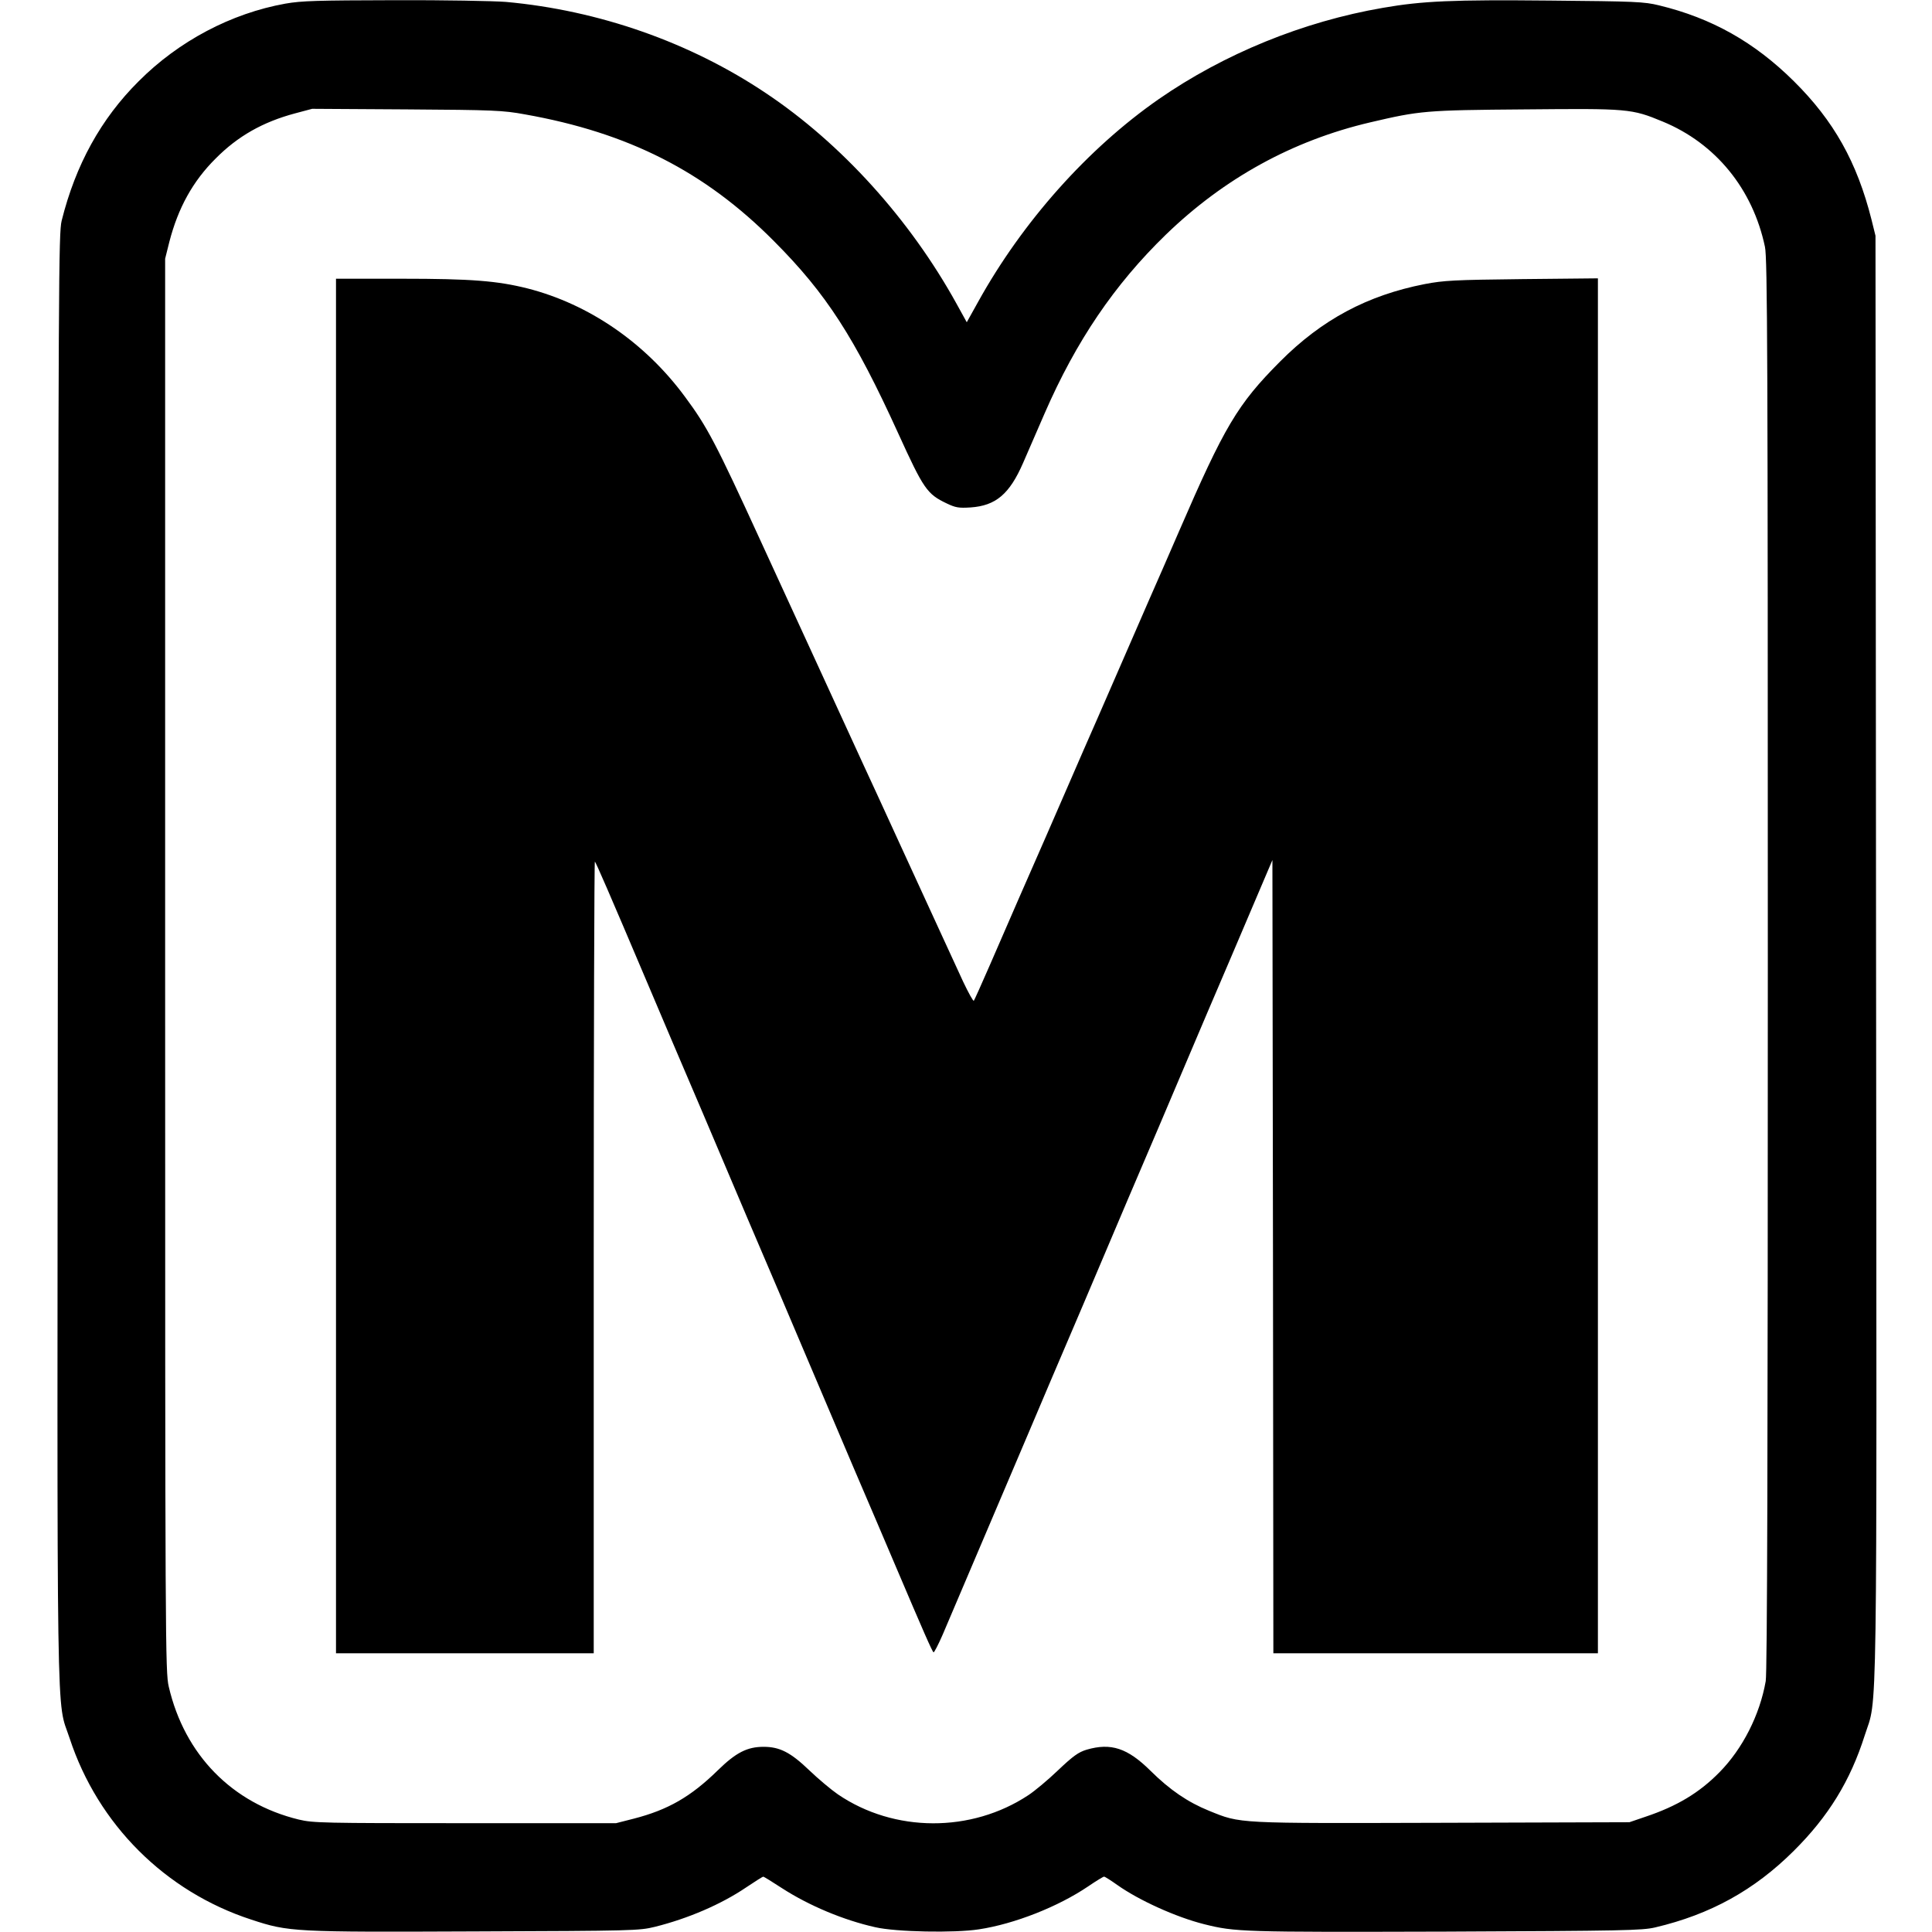
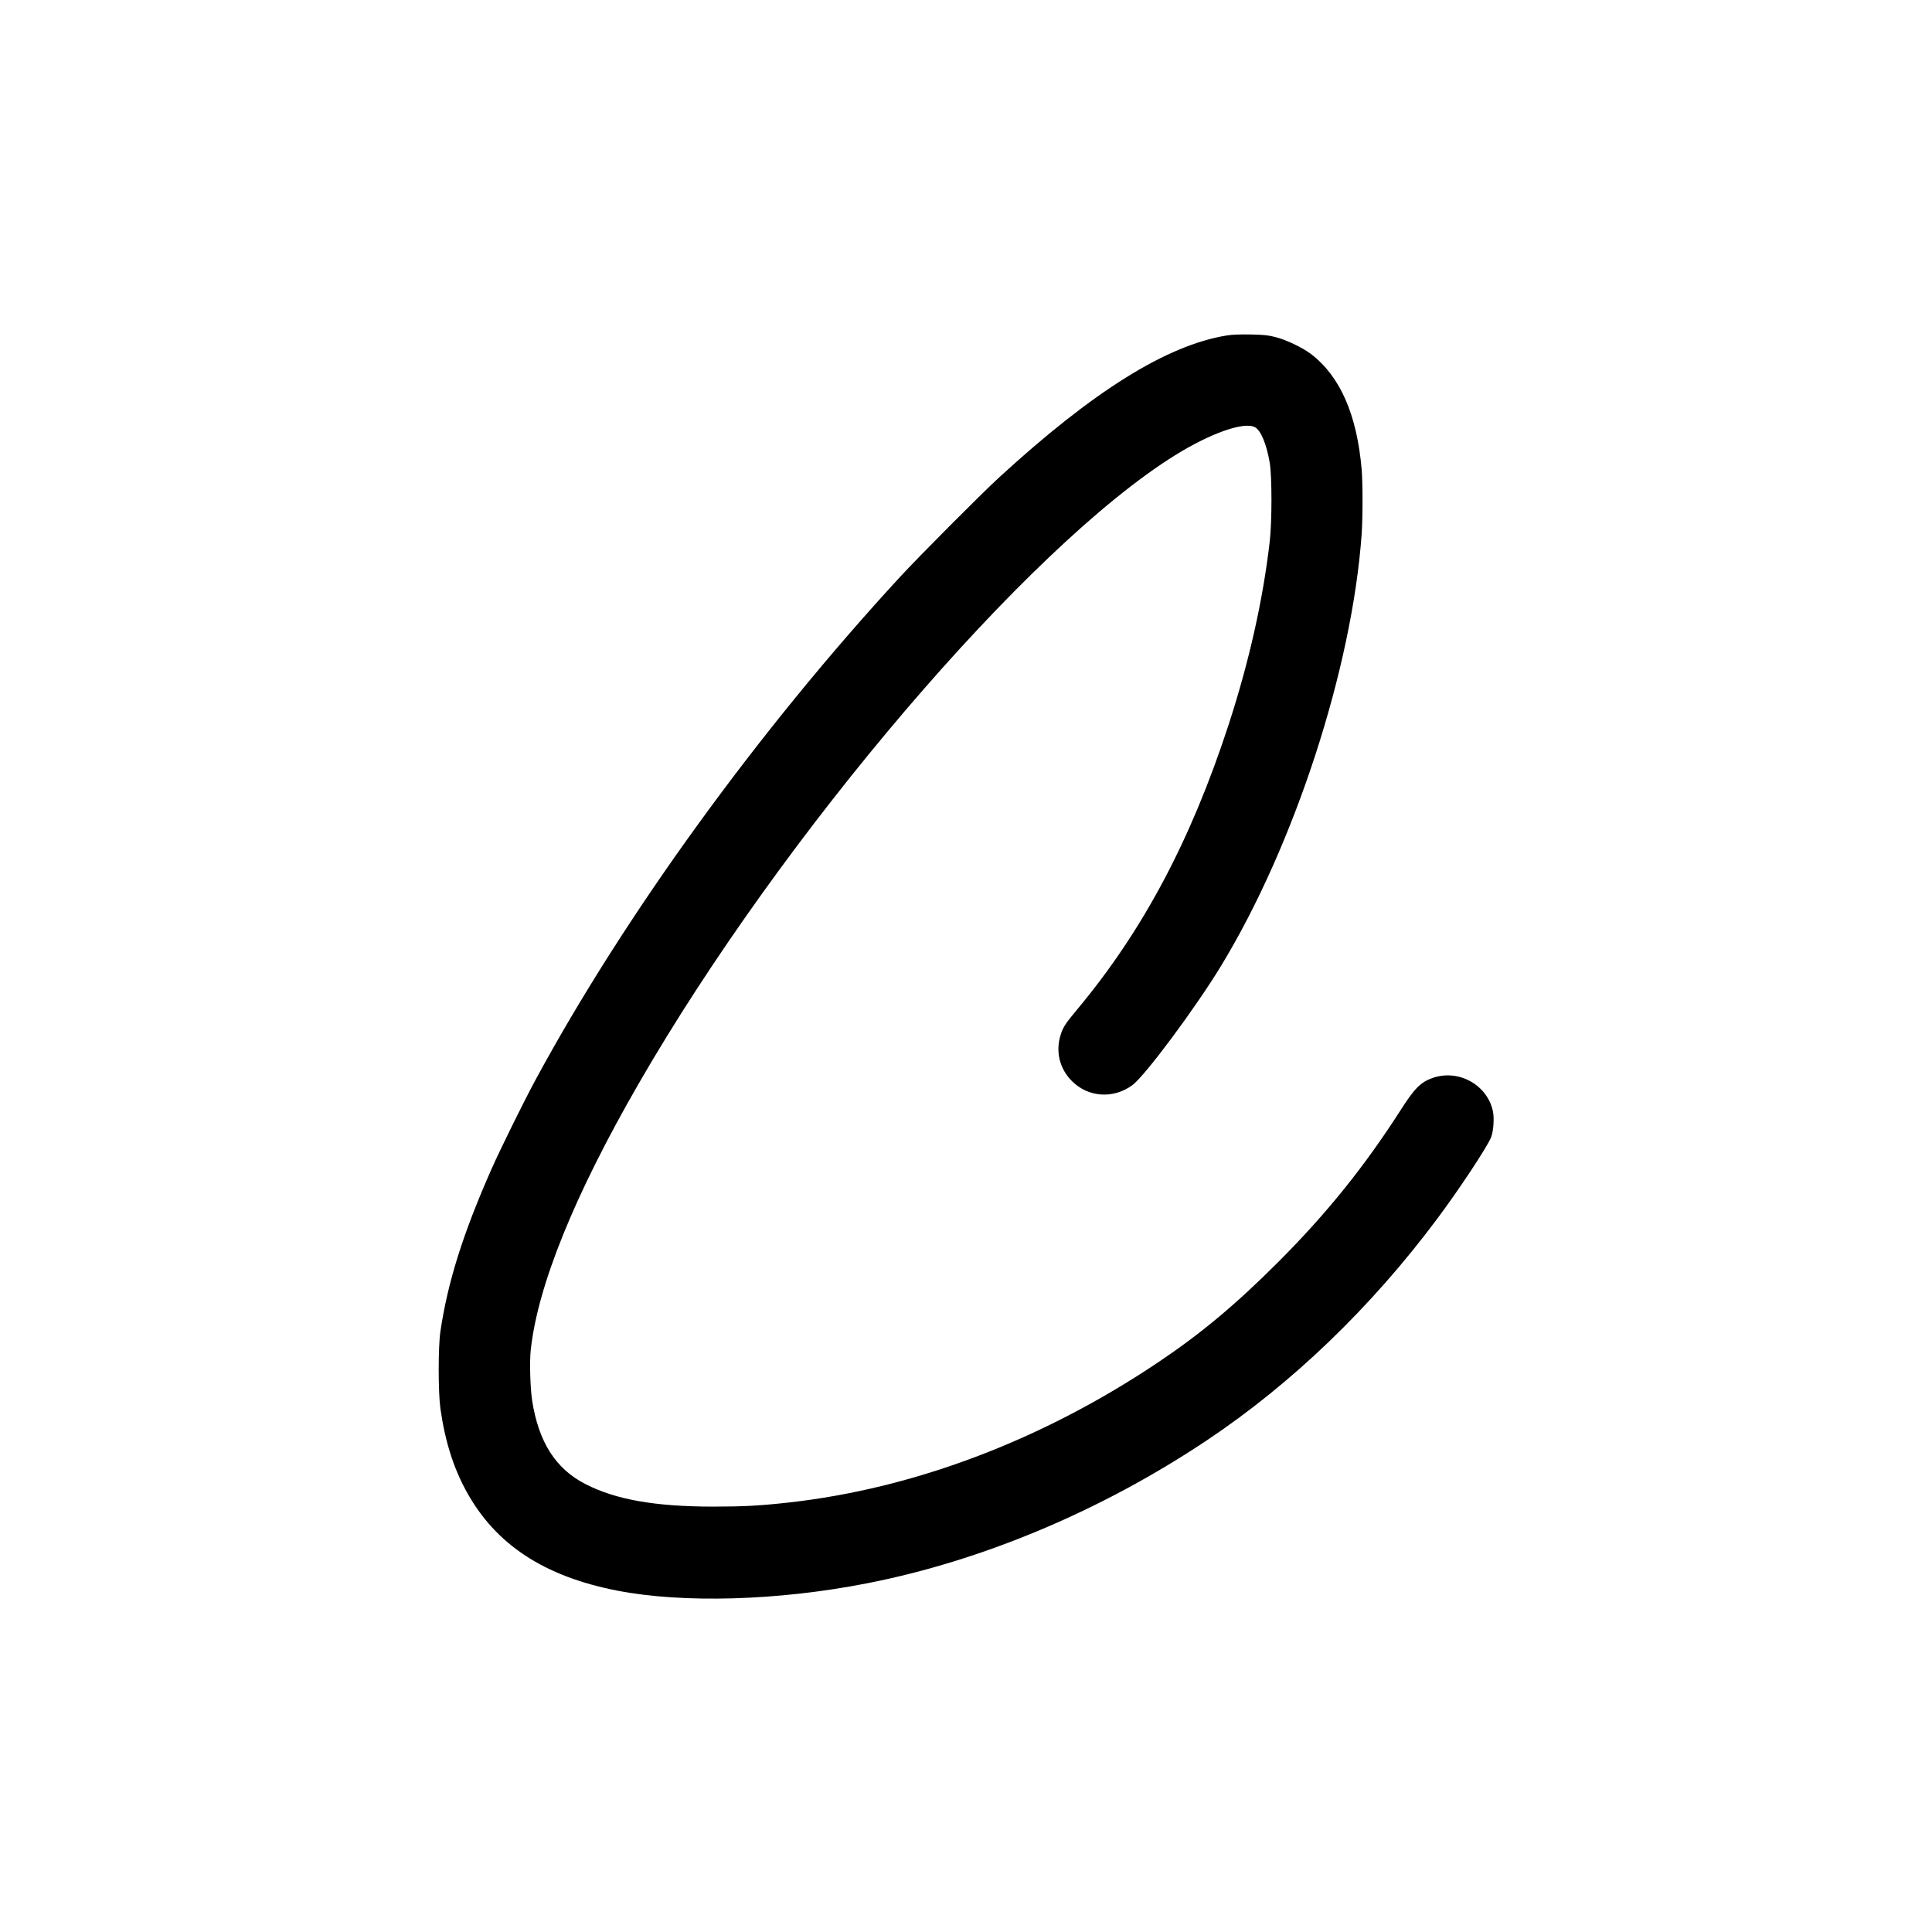
- <svg xmlns="http://www.w3.org/2000/svg" version="1.0" width="1012pt" height="1012pt" viewBox="0 0 1012 1012" preserveAspectRatio="xMidYMid meet">
-   <g transform="translate(0,1012) scale(0.1,-0.1)" fill="#000000" stroke="none">
-     <path d="M1495 10101 c-284 -51 -559 -196 -769 -407 -197 -196 -330 -437 -403 -730 -16 -65 -17 -308 -20 -3854 -4 -4204 -9 -3879 62 -4096 148 -450 500 -802 951 -949 197 -65 221 -66 1174 -62 829 3 858 4 940 24 173 43 348 118 479 207 46 31 86 56 89 56 3 0 47 -27 99 -61 141 -91 322 -167 488 -204 108 -25 415 -31 543 -11 185 28 414 118 572 225 41 28 79 51 83 51 5 0 36 -20 70 -44 113 -80 307 -168 454 -205 164 -41 198 -42 1263 -39 939 4 1031 6 1100 22 289 68 519 195 726 401 181 180 296 366 372 606 67 209 63 -82 59 4084 l-3 3770 -21 85 c-76 301 -197 517 -407 725 -206 204 -429 330 -706 397 -78 19 -123 21 -570 25 -510 5 -669 -2 -876 -38 -419 -72 -832 -241 -1174 -478 -371 -258 -714 -642 -947 -1063 l-59 -106 -53 96 c-245 444 -605 841 -999 1104 -398 267 -876 434 -1362 478 -63 5 -326 10 -585 9 -404 -1 -484 -3 -570 -18z m1254 -580 c542 -96 943 -299 1306 -665 273 -274 421 -503 650 -1006 133 -292 151 -318 254 -367 46 -22 63 -25 125 -21 132 9 204 70 275 233 24 55 75 172 113 260 165 379 366 675 635 936 306 296 665 493 1070 588 261 61 287 64 812 68 540 5 557 4 721 -64 276 -114 471 -352 535 -656 13 -59 15 -573 15 -3761 0 -2537 -3 -3711 -11 -3752 -31 -177 -121 -354 -242 -477 -106 -108 -223 -178 -387 -233 l-85 -29 -980 -3 c-1087 -3 -1054 -5 -1222 63 -111 45 -205 109 -306 209 -121 120 -208 148 -335 111 -43 -13 -71 -33 -150 -108 -53 -51 -123 -109 -155 -130 -299 -198 -703 -197 -998 4 -35 24 -103 81 -151 127 -96 92 -153 122 -238 122 -86 0 -145 -30 -240 -123 -142 -139 -261 -207 -439 -253 l-94 -24 -791 0 c-747 0 -795 1 -871 19 -349 85 -598 339 -681 696 -18 77 -19 208 -19 3780 l0 3700 22 88 c46 178 123 318 243 437 116 117 247 191 415 236 l90 24 495 -3 c457 -3 504 -5 619 -26z" />
-     <path d="M1760 5060 l0 -3600 675 0 675 0 0 2077 c0 1142 3 2074 6 2070 6 -6 67 -145 284 -657 78 -184 168 -396 200 -470 32 -74 122 -286 200 -470 78 -184 168 -396 200 -470 32 -74 122 -286 200 -470 78 -184 201 -472 272 -640 72 -168 171 -399 220 -515 145 -341 191 -446 198 -450 3 -2 25 40 48 93 49 115 253 595 452 1062 78 184 168 396 200 470 32 74 122 286 200 470 78 184 168 396 200 470 32 74 122 286 200 470 78 184 195 459 260 610 64 151 139 327 166 390 l49 115 3 -2077 2 -2078 850 0 850 0 0 3601 0 3601 -397 -4 c-357 -4 -410 -7 -510 -26 -301 -59 -539 -186 -758 -406 -223 -224 -291 -339 -530 -891 -48 -110 -117 -270 -155 -355 -37 -85 -98 -225 -135 -310 -37 -85 -98 -225 -135 -310 -38 -85 -107 -245 -155 -355 -90 -207 -136 -313 -260 -595 -40 -91 -107 -246 -150 -345 -43 -99 -81 -183 -84 -187 -3 -4 -28 41 -56 100 -27 59 -79 172 -116 252 -37 80 -131 285 -209 455 -78 171 -168 366 -200 435 -32 69 -95 206 -140 305 -45 99 -108 236 -140 305 -64 139 -126 274 -255 555 -236 515 -280 599 -398 758 -209 283 -503 484 -823 566 -159 40 -295 51 -660 51 l-344 0 0 -3600z" />
+ <svg xmlns="http://www.w3.org/2000/svg" version="1.0" width="2151pt" height="2151pt" viewBox="0 0 2151 2151" preserveAspectRatio="xMidYMid meet">
+   <g transform="translate(0,2151) scale(0.1,-0.1)" fill="#000000" stroke="none">
+     <path d="M13658 17775 c-670 -109 -1487 -619 -2538 -1584 -195 -179 -896 -883 -1101 -1106 -1576 -1710 -3066 -3766 -4058 -5600 -128 -236 -393 -774 -489 -991 -319 -723 -487 -1257 -569 -1809 -25 -169 -25 -674 0 -855 51 -363 146 -664 293 -930 325 -588 862 -940 1674 -1099 736 -143 1790 -113 2777 80 1289 251 2617 810 3788 1592 951 635 1831 1482 2568 2470 245 328 558 802 598 905 27 69 37 214 20 292 -63 292 -381 468 -667 370 -135 -47 -203 -114 -354 -350 -405 -633 -826 -1157 -1364 -1696 -474 -475 -860 -798 -1341 -1121 -1288 -865 -2717 -1407 -4120 -1562 -315 -35 -501 -45 -840 -45 -644 1 -1079 78 -1415 250 -332 169 -523 467 -595 929 -22 140 -30 436 -16 565 77 714 486 1724 1198 2959 1604 2783 4332 5980 5975 7002 396 246 767 377 889 313 66 -33 131 -190 166 -399 25 -152 25 -650 0 -870 -75 -654 -231 -1348 -462 -2055 -418 -1279 -951 -2281 -1675 -3150 -135 -162 -163 -204 -189 -284 -62 -190 -16 -383 123 -522 183 -183 462 -201 674 -45 140 103 706 864 989 1331 817 1345 1456 3310 1563 4802 13 187 13 567 0 723 -53 610 -240 1037 -566 1285 -95 71 -268 154 -389 186 -86 22 -126 27 -280 30 -124 2 -207 -1 -267 -11z" />
  </g>
</svg>
